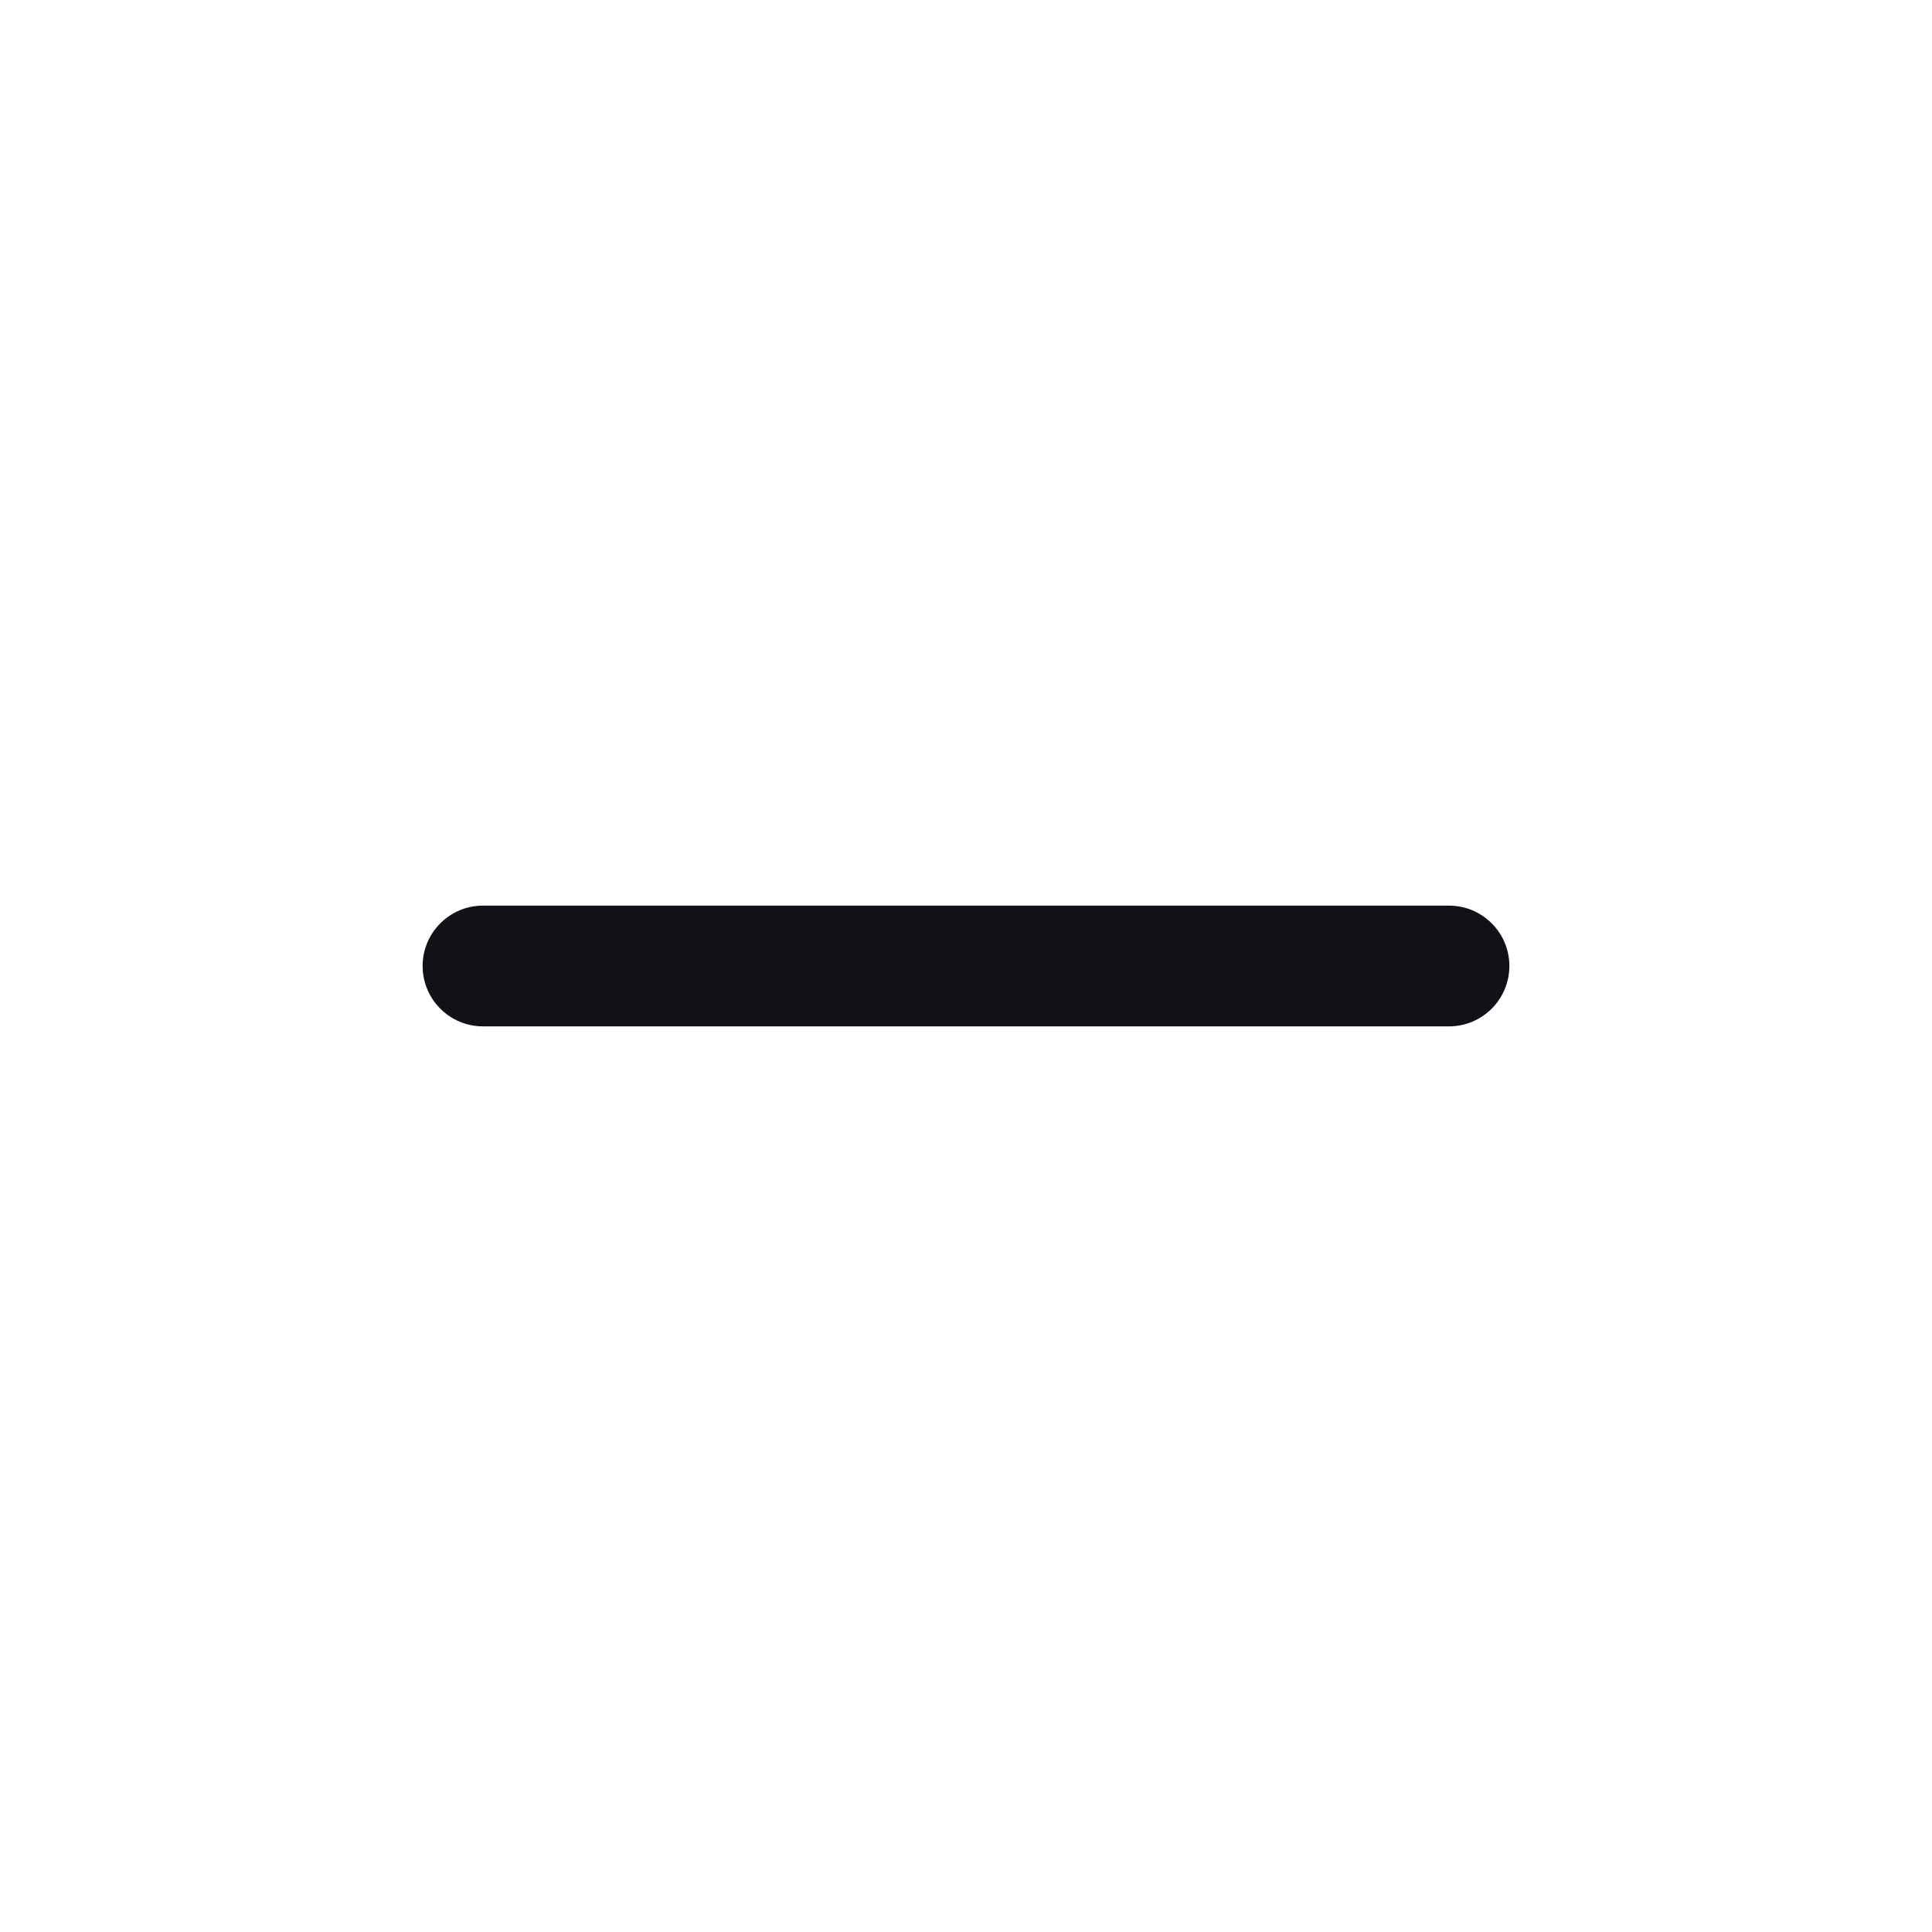
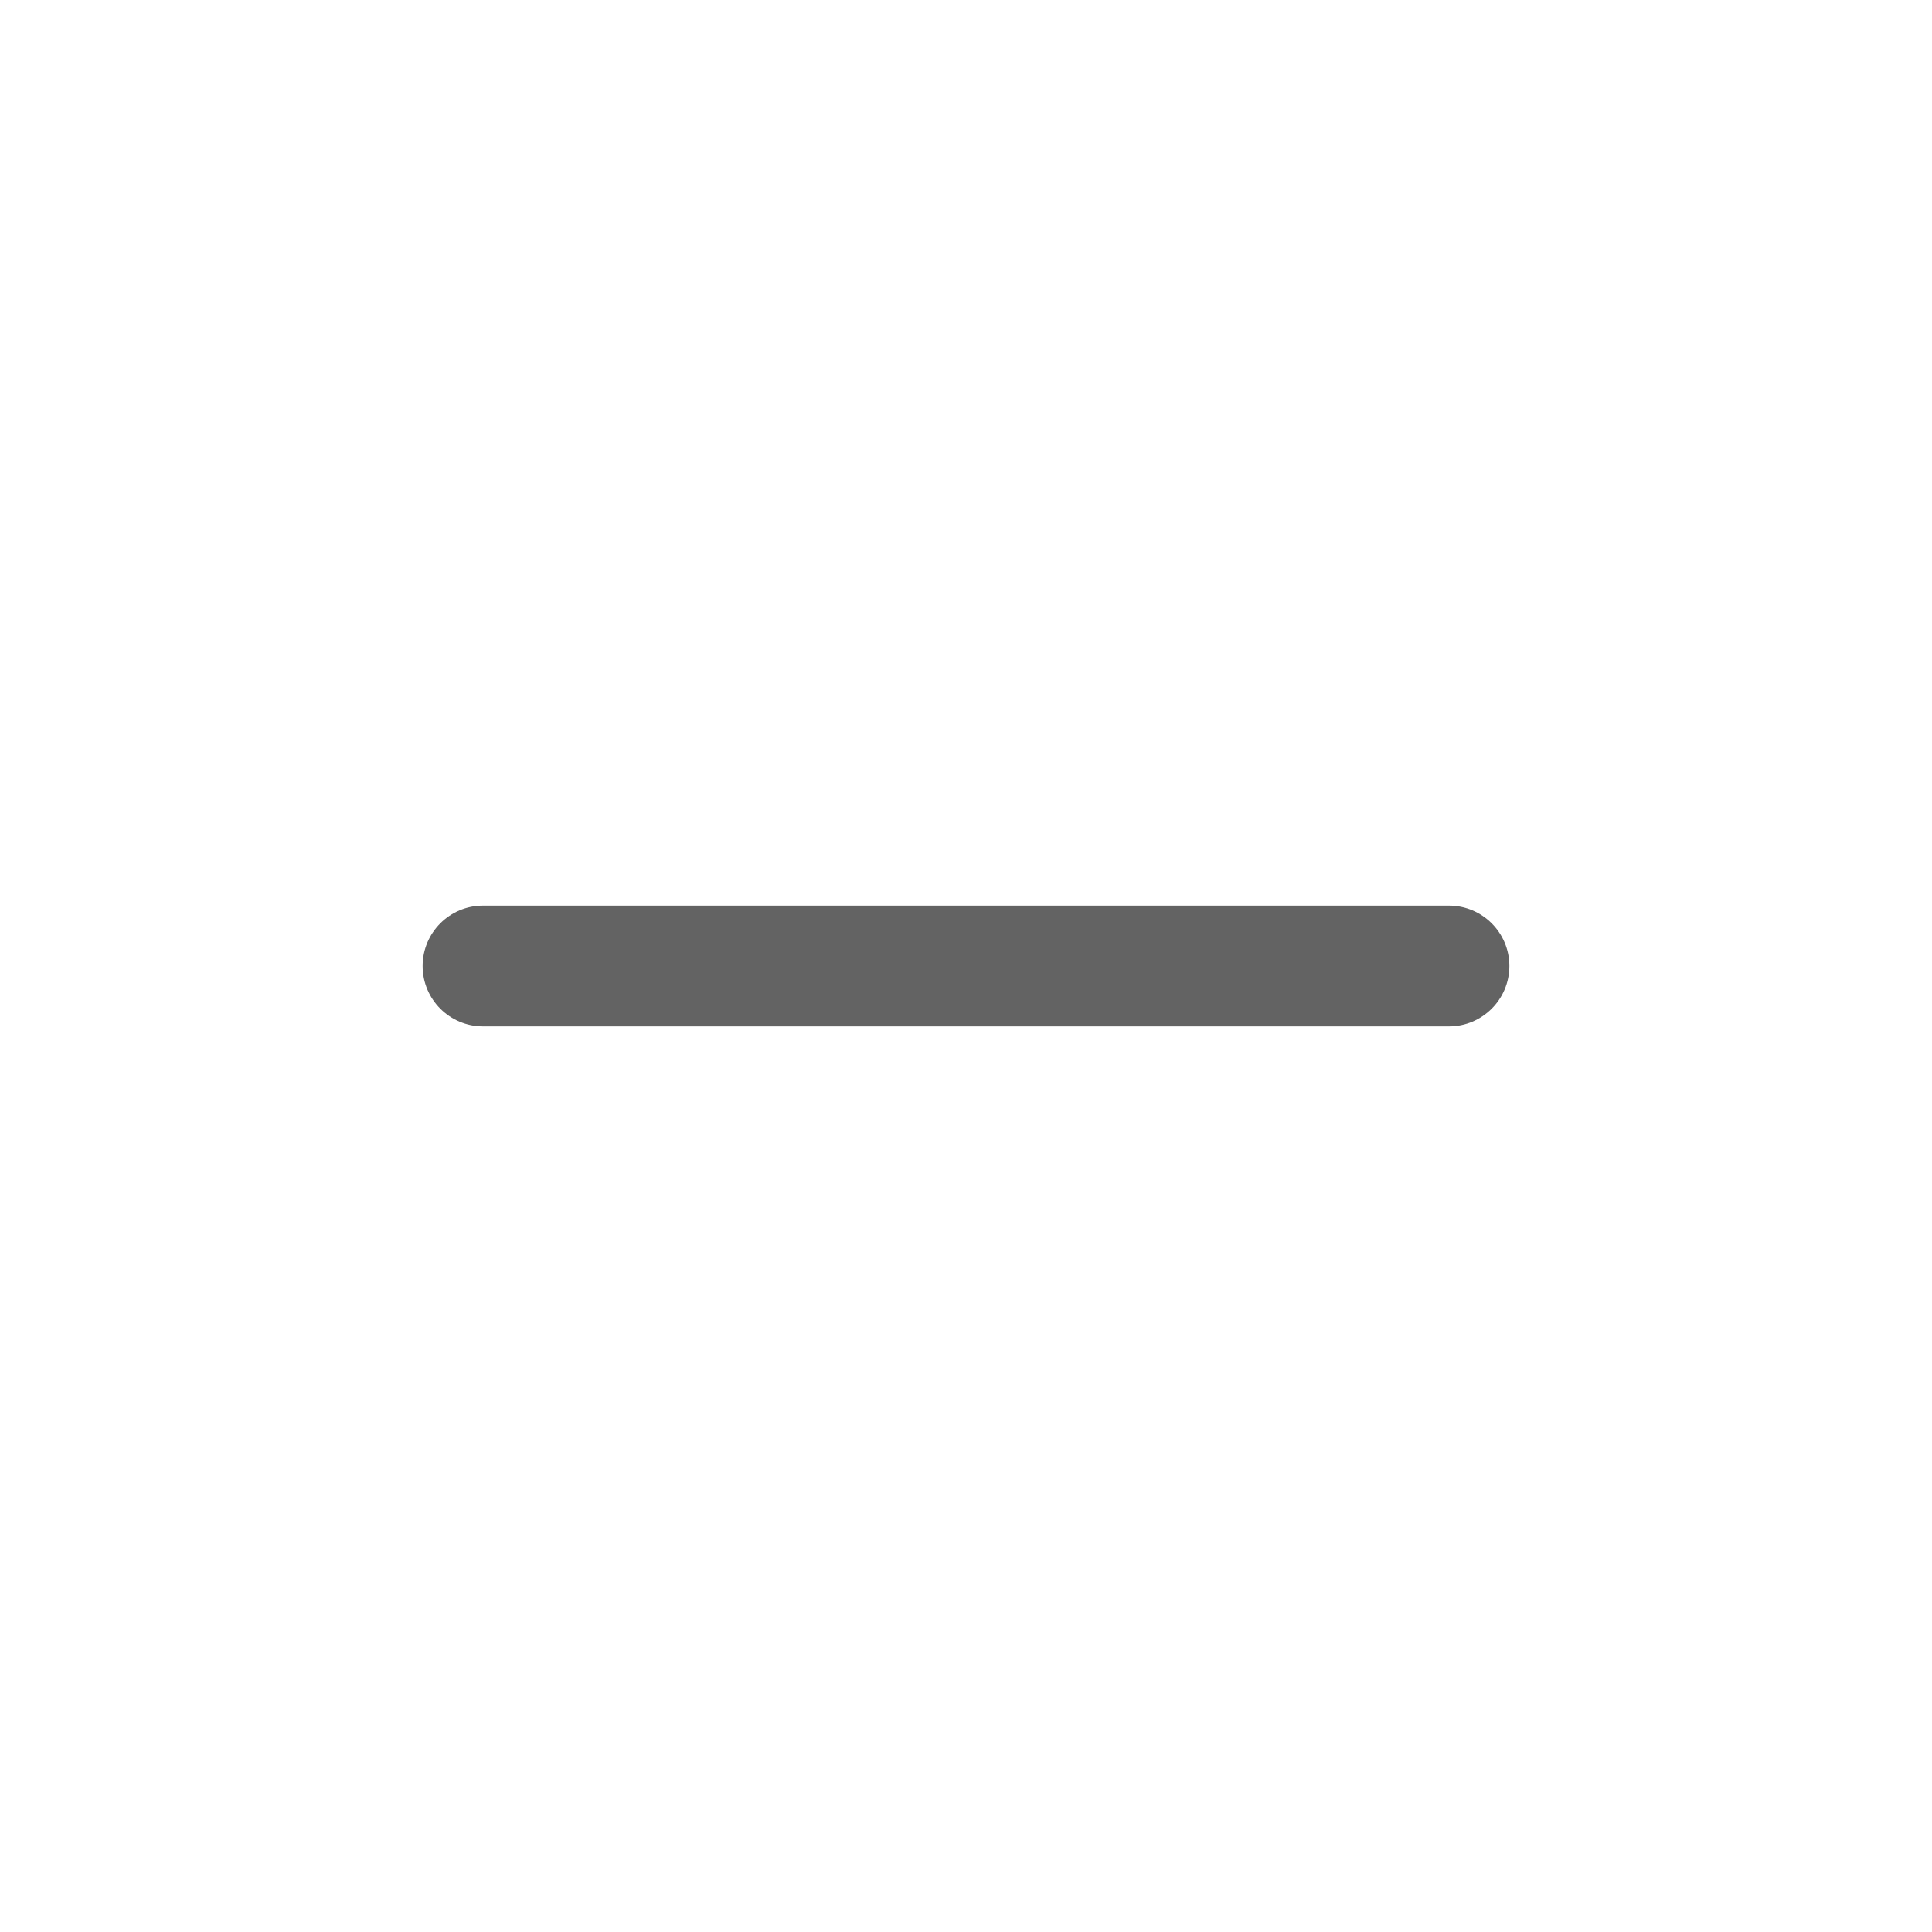
<svg xmlns="http://www.w3.org/2000/svg" width="24" height="24" viewBox="0 0 24 24" fill="none">
-   <path fill-rule="evenodd" clip-rule="evenodd" d="M18.75 12C18.75 12.414 18.414 12.75 18 12.75L6 12.75C5.586 12.75 5.25 12.414 5.25 12C5.25 11.586 5.586 11.25 6 11.25L18 11.25C18.414 11.25 18.75 11.586 18.75 12Z" fill="#131118" />
+   <path fill-rule="evenodd" clip-rule="evenodd" d="M18.75 12C18.75 12.414 18.414 12.75 18 12.75H6C5.586 12.75 5.25 12.414 5.25 12C5.25 11.586 5.586 11.25 6 11.25H18C18.414 11.25 18.75 11.586 18.75 12Z" fill="#636363" />
</svg>
